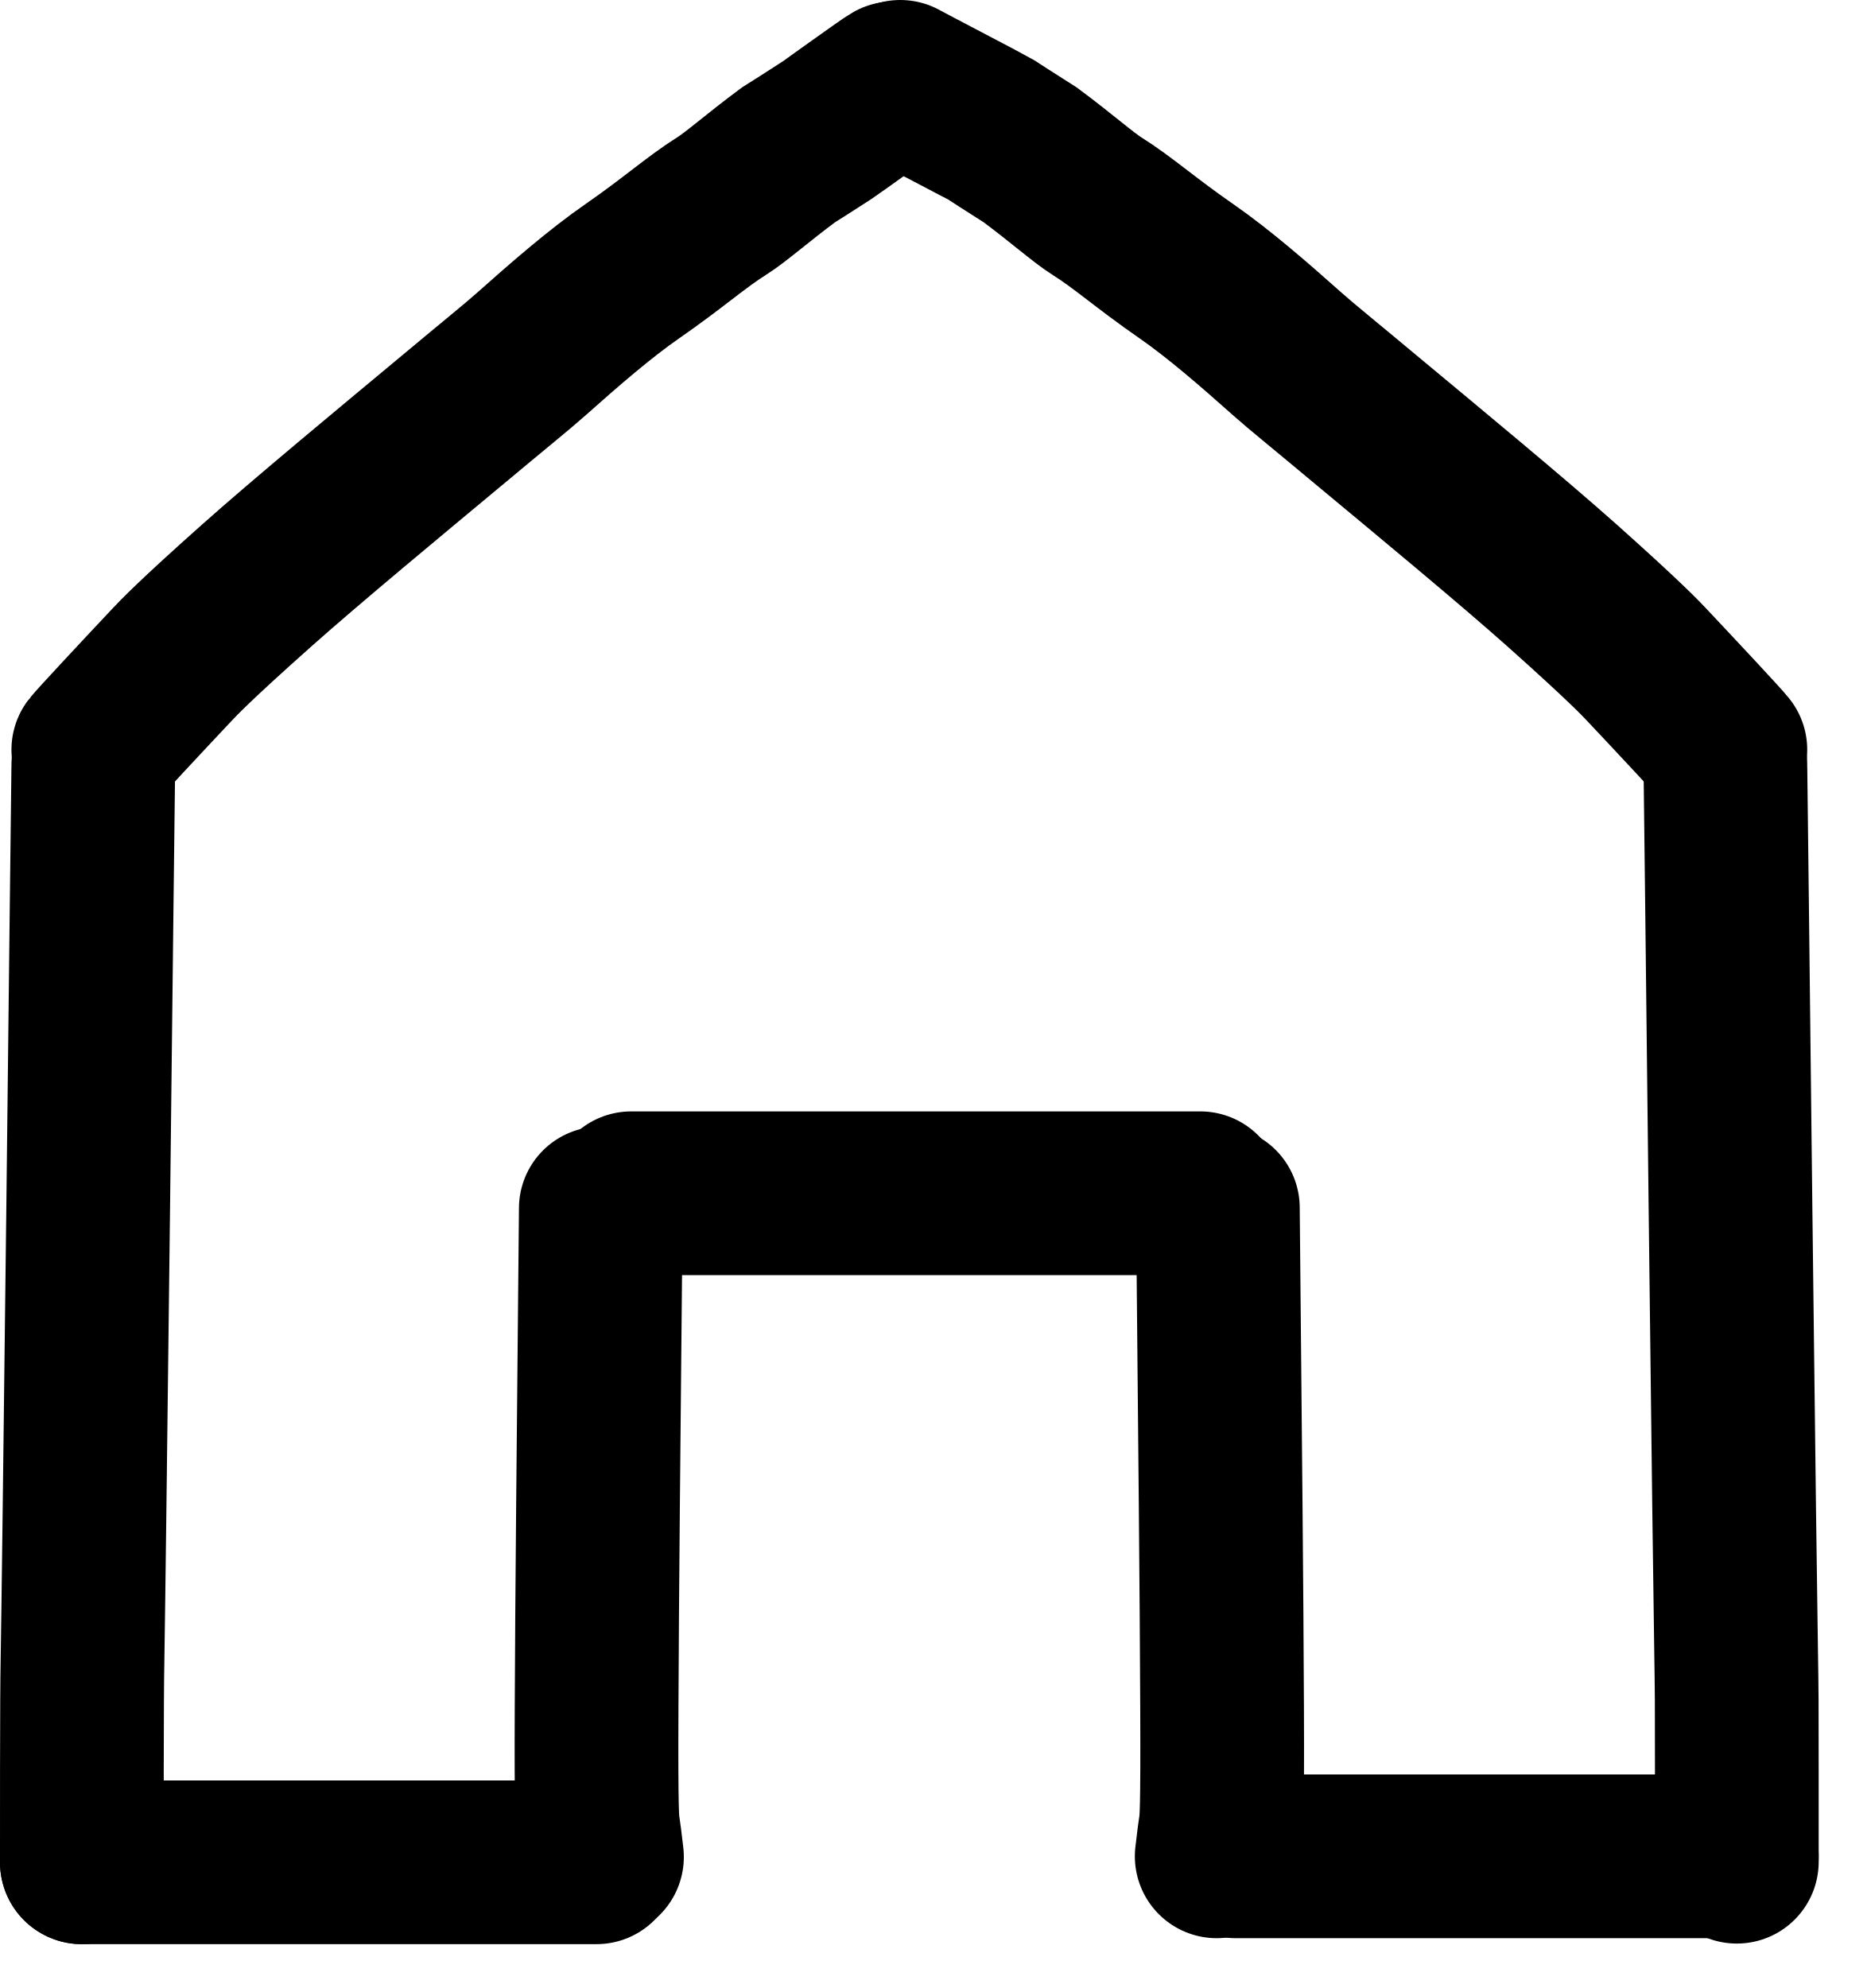
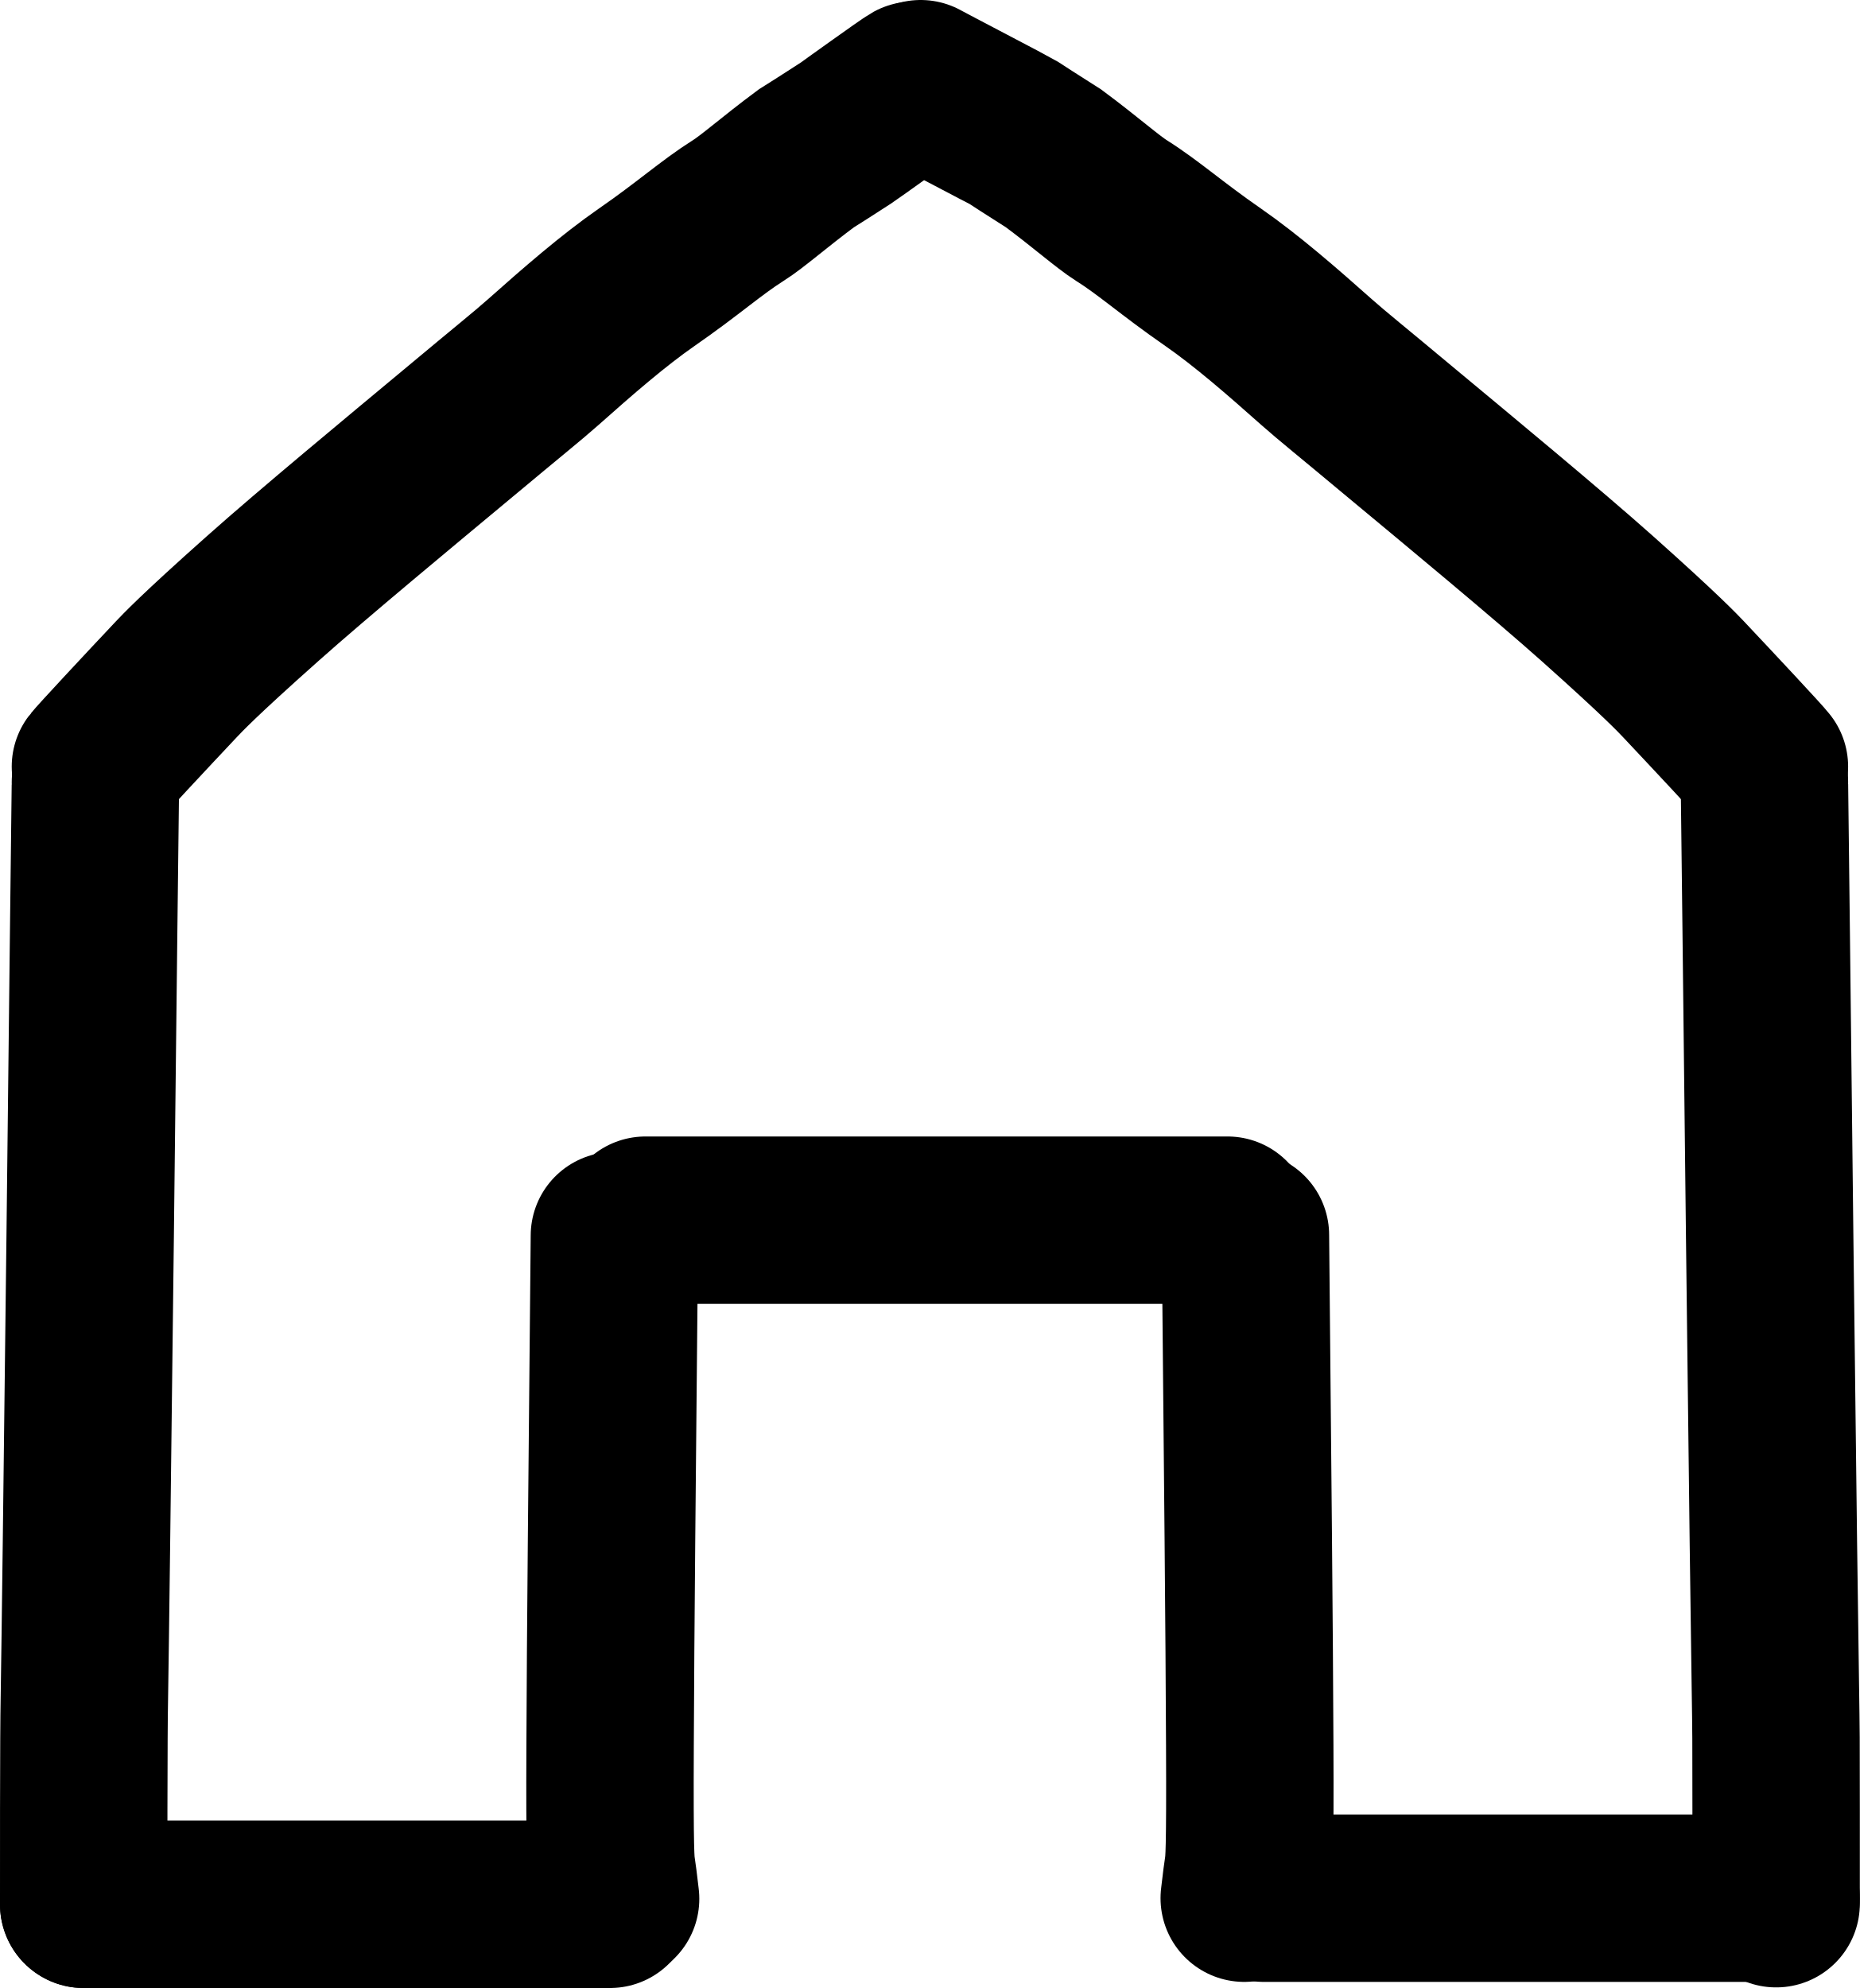
- <svg xmlns="http://www.w3.org/2000/svg" width="16" height="17" viewBox="0 0 16 17" fill="none">
+ <svg xmlns="http://www.w3.org/2000/svg" viewBox="0 0 15.553 16.625" fill="none">
  <path d="M14.755 6.411C14.728 6.373 14.322 5.939 14.076 5.678C14.03 5.63 13.9 5.49 13.359 5.007C12.934 4.628 12.181 4.005 11.73 3.63C11.28 3.254 11.15 3.152 11.011 3.029C10.722 2.772 10.425 2.513 10.144 2.318C9.796 2.077 9.605 1.903 9.38 1.762C9.26 1.686 9.079 1.524 8.811 1.325C8.605 1.195 8.526 1.142 8.476 1.11C8.45 1.094 7.747 0.727 7.699 0.7" stroke="black" stroke-width="1.4" stroke-linecap="round" />
  <path d="M0.798 6.411C0.826 6.373 1.231 5.939 1.477 5.678C1.523 5.63 1.653 5.489 2.195 5.007C2.62 4.628 3.373 4.005 3.823 3.63C4.273 3.254 4.403 3.152 4.542 3.029C4.831 2.772 5.128 2.513 5.409 2.318C5.757 2.077 5.948 1.903 6.173 1.761C6.293 1.686 6.474 1.524 6.742 1.325C6.949 1.195 7.027 1.142 7.078 1.11C7.103 1.094 7.594 0.739 7.643 0.712" stroke="black" stroke-width="1.4" stroke-linecap="round" />
  <path d="M14.755 6.537C14.755 6.536 14.755 6.535 14.77 7.798C14.784 9.06 14.813 11.587 14.83 12.903C14.847 14.22 14.85 14.249 14.852 14.535C14.853 14.821 14.853 15.362 14.853 15.92" stroke="black" stroke-width="1.4" stroke-linecap="round" />
  <path d="M0.798 6.542C0.798 6.541 0.798 6.54 0.783 7.802C0.769 9.065 0.74 11.592 0.723 12.908C0.707 14.224 0.703 14.254 0.702 14.54C0.7 14.826 0.7 15.367 0.7 15.925" stroke="black" stroke-width="1.4" stroke-linecap="round" />
  <path d="M10.415 10.329C10.415 10.333 10.415 10.336 10.423 11.178C10.431 12.019 10.448 13.697 10.451 14.596C10.455 15.496 10.445 15.566 10.437 15.625C10.428 15.683 10.422 15.729 10.405 15.874" stroke="black" stroke-width="1.4" stroke-linecap="round" />
  <path d="M5.138 10.333C5.138 10.337 5.138 10.341 5.13 11.182C5.122 12.023 5.105 13.701 5.102 14.601C5.098 15.501 5.108 15.571 5.116 15.629C5.125 15.688 5.131 15.733 5.148 15.879" stroke="black" stroke-width="1.4" stroke-linecap="round" />
  <path d="M0.7 15.925L5.101 15.925" stroke="black" stroke-width="1.4" stroke-linecap="round" />
  <path d="M5.398 10.204H10.265" stroke="black" stroke-width="1.4" stroke-linecap="round" />
  <path d="M10.568 15.874L14.853 15.874" stroke="black" stroke-width="1.4" stroke-linecap="round" />
</svg>
